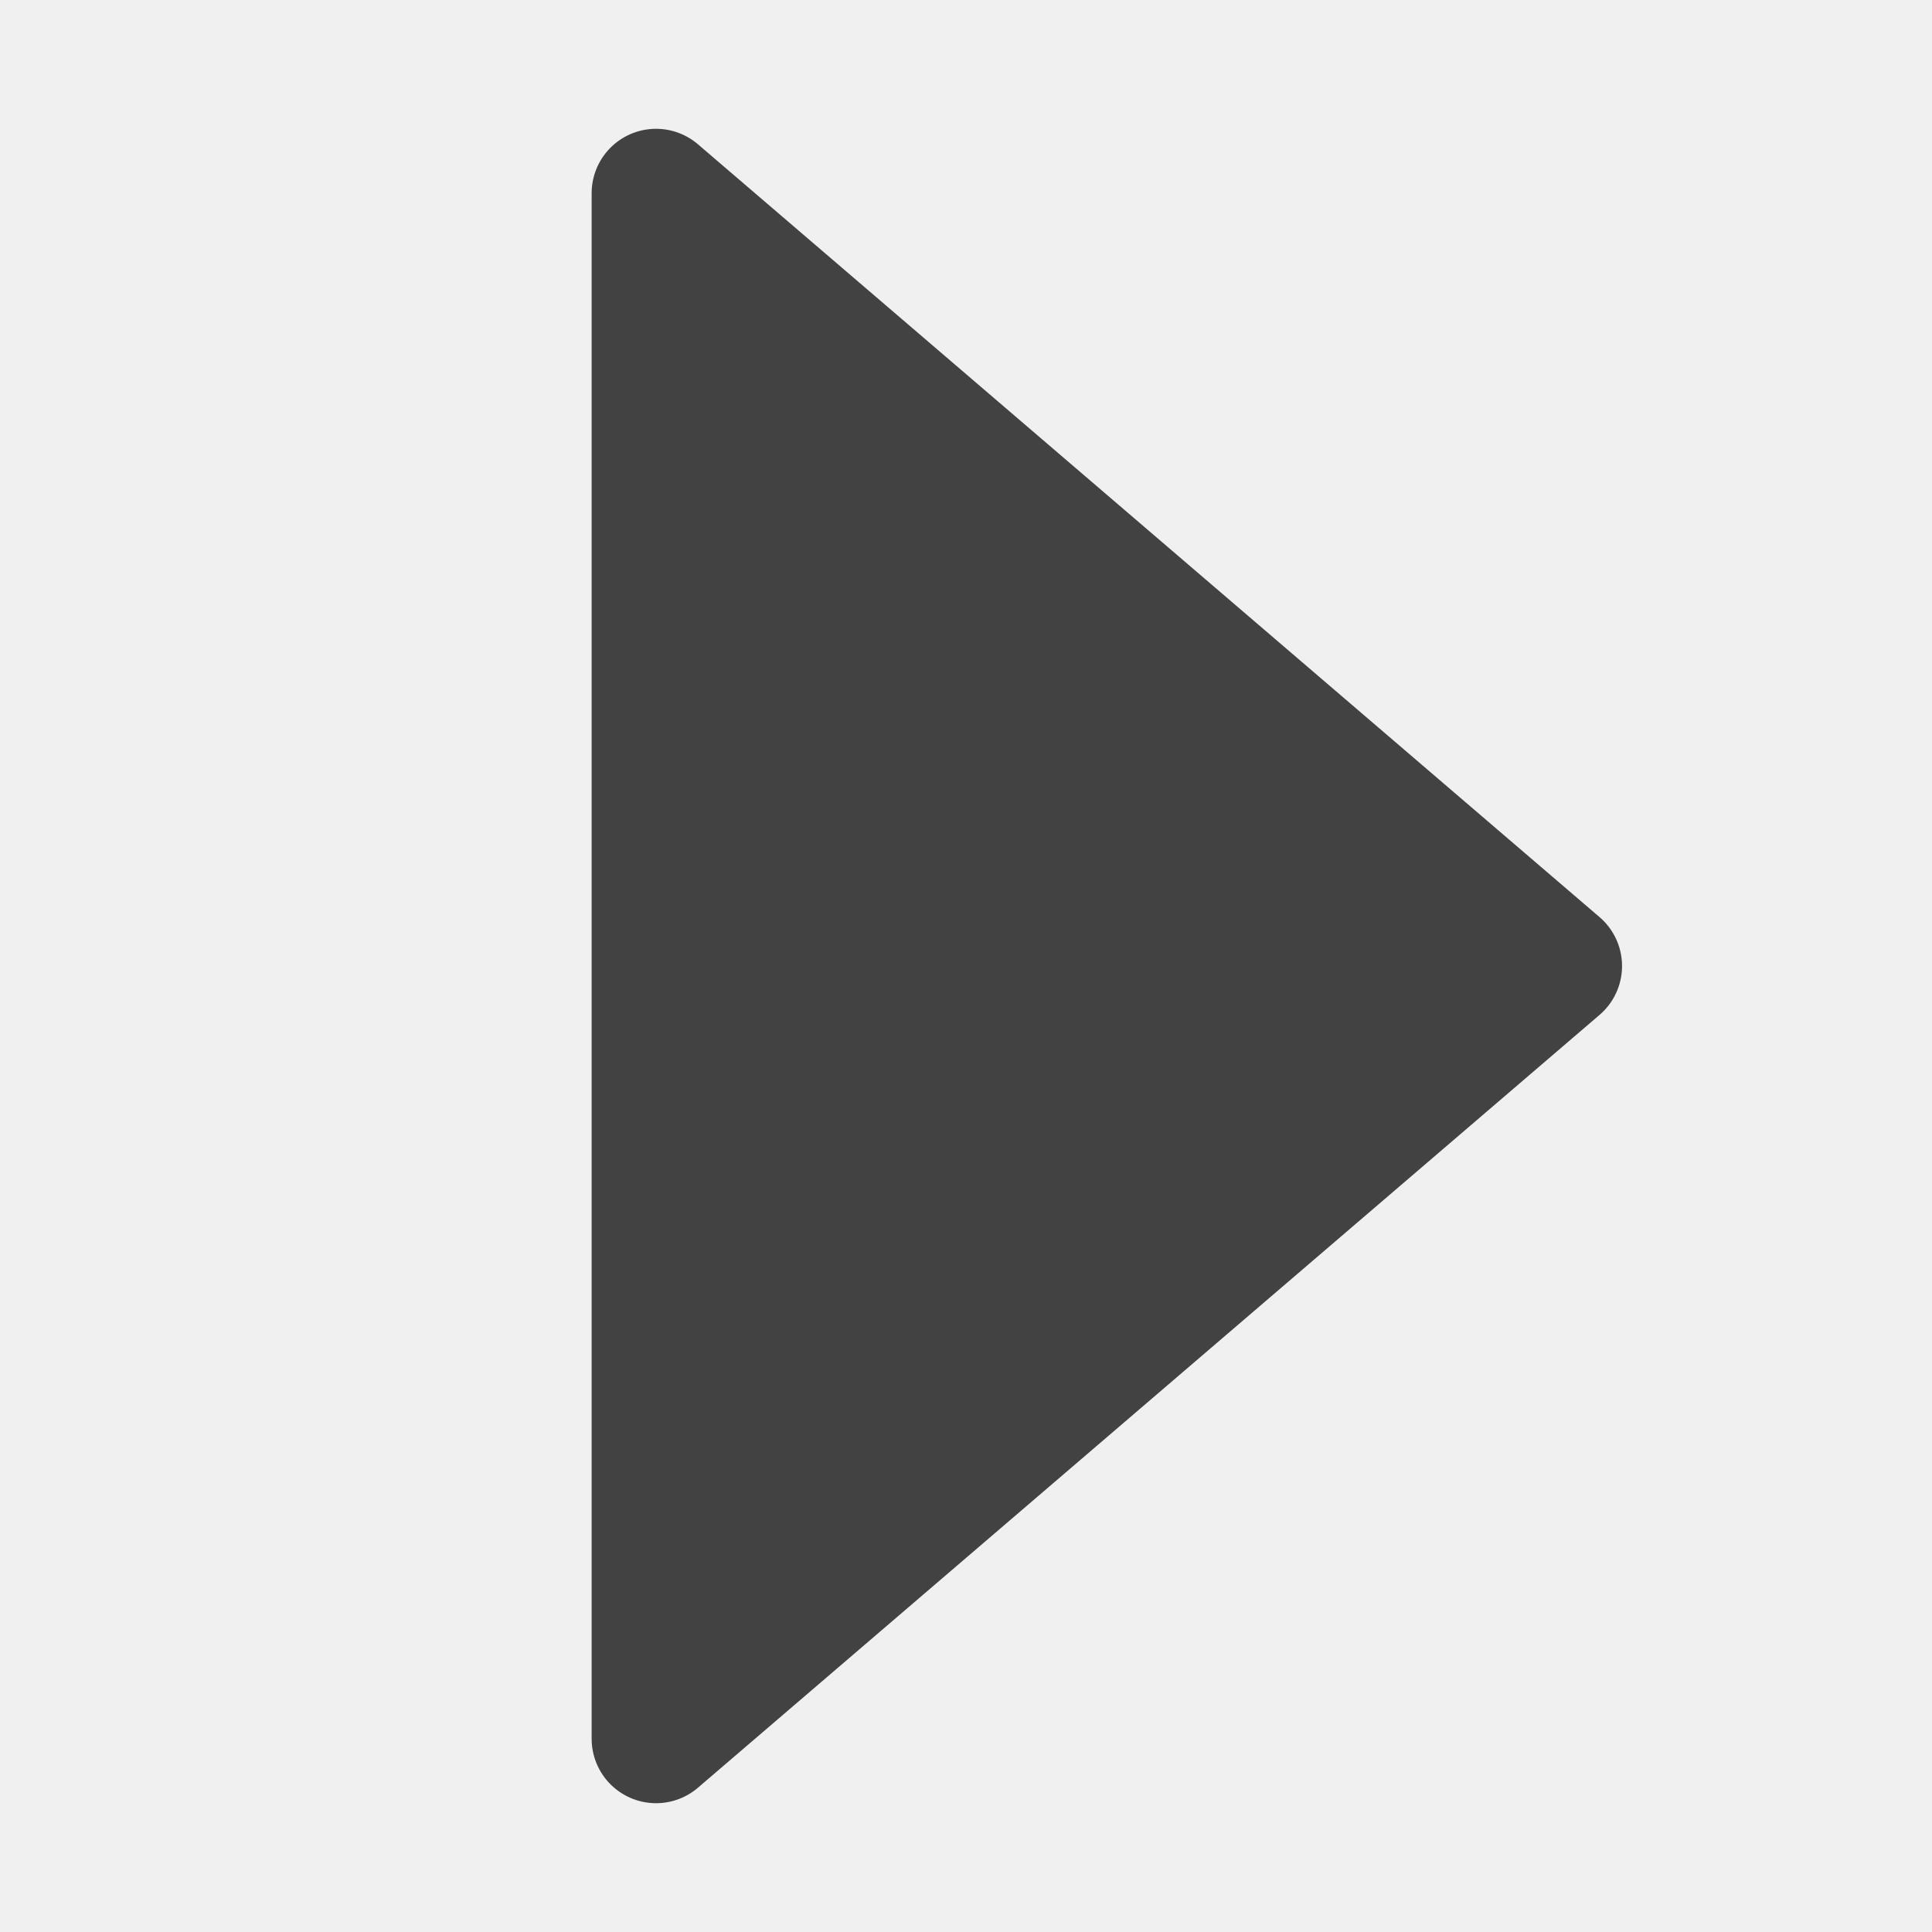
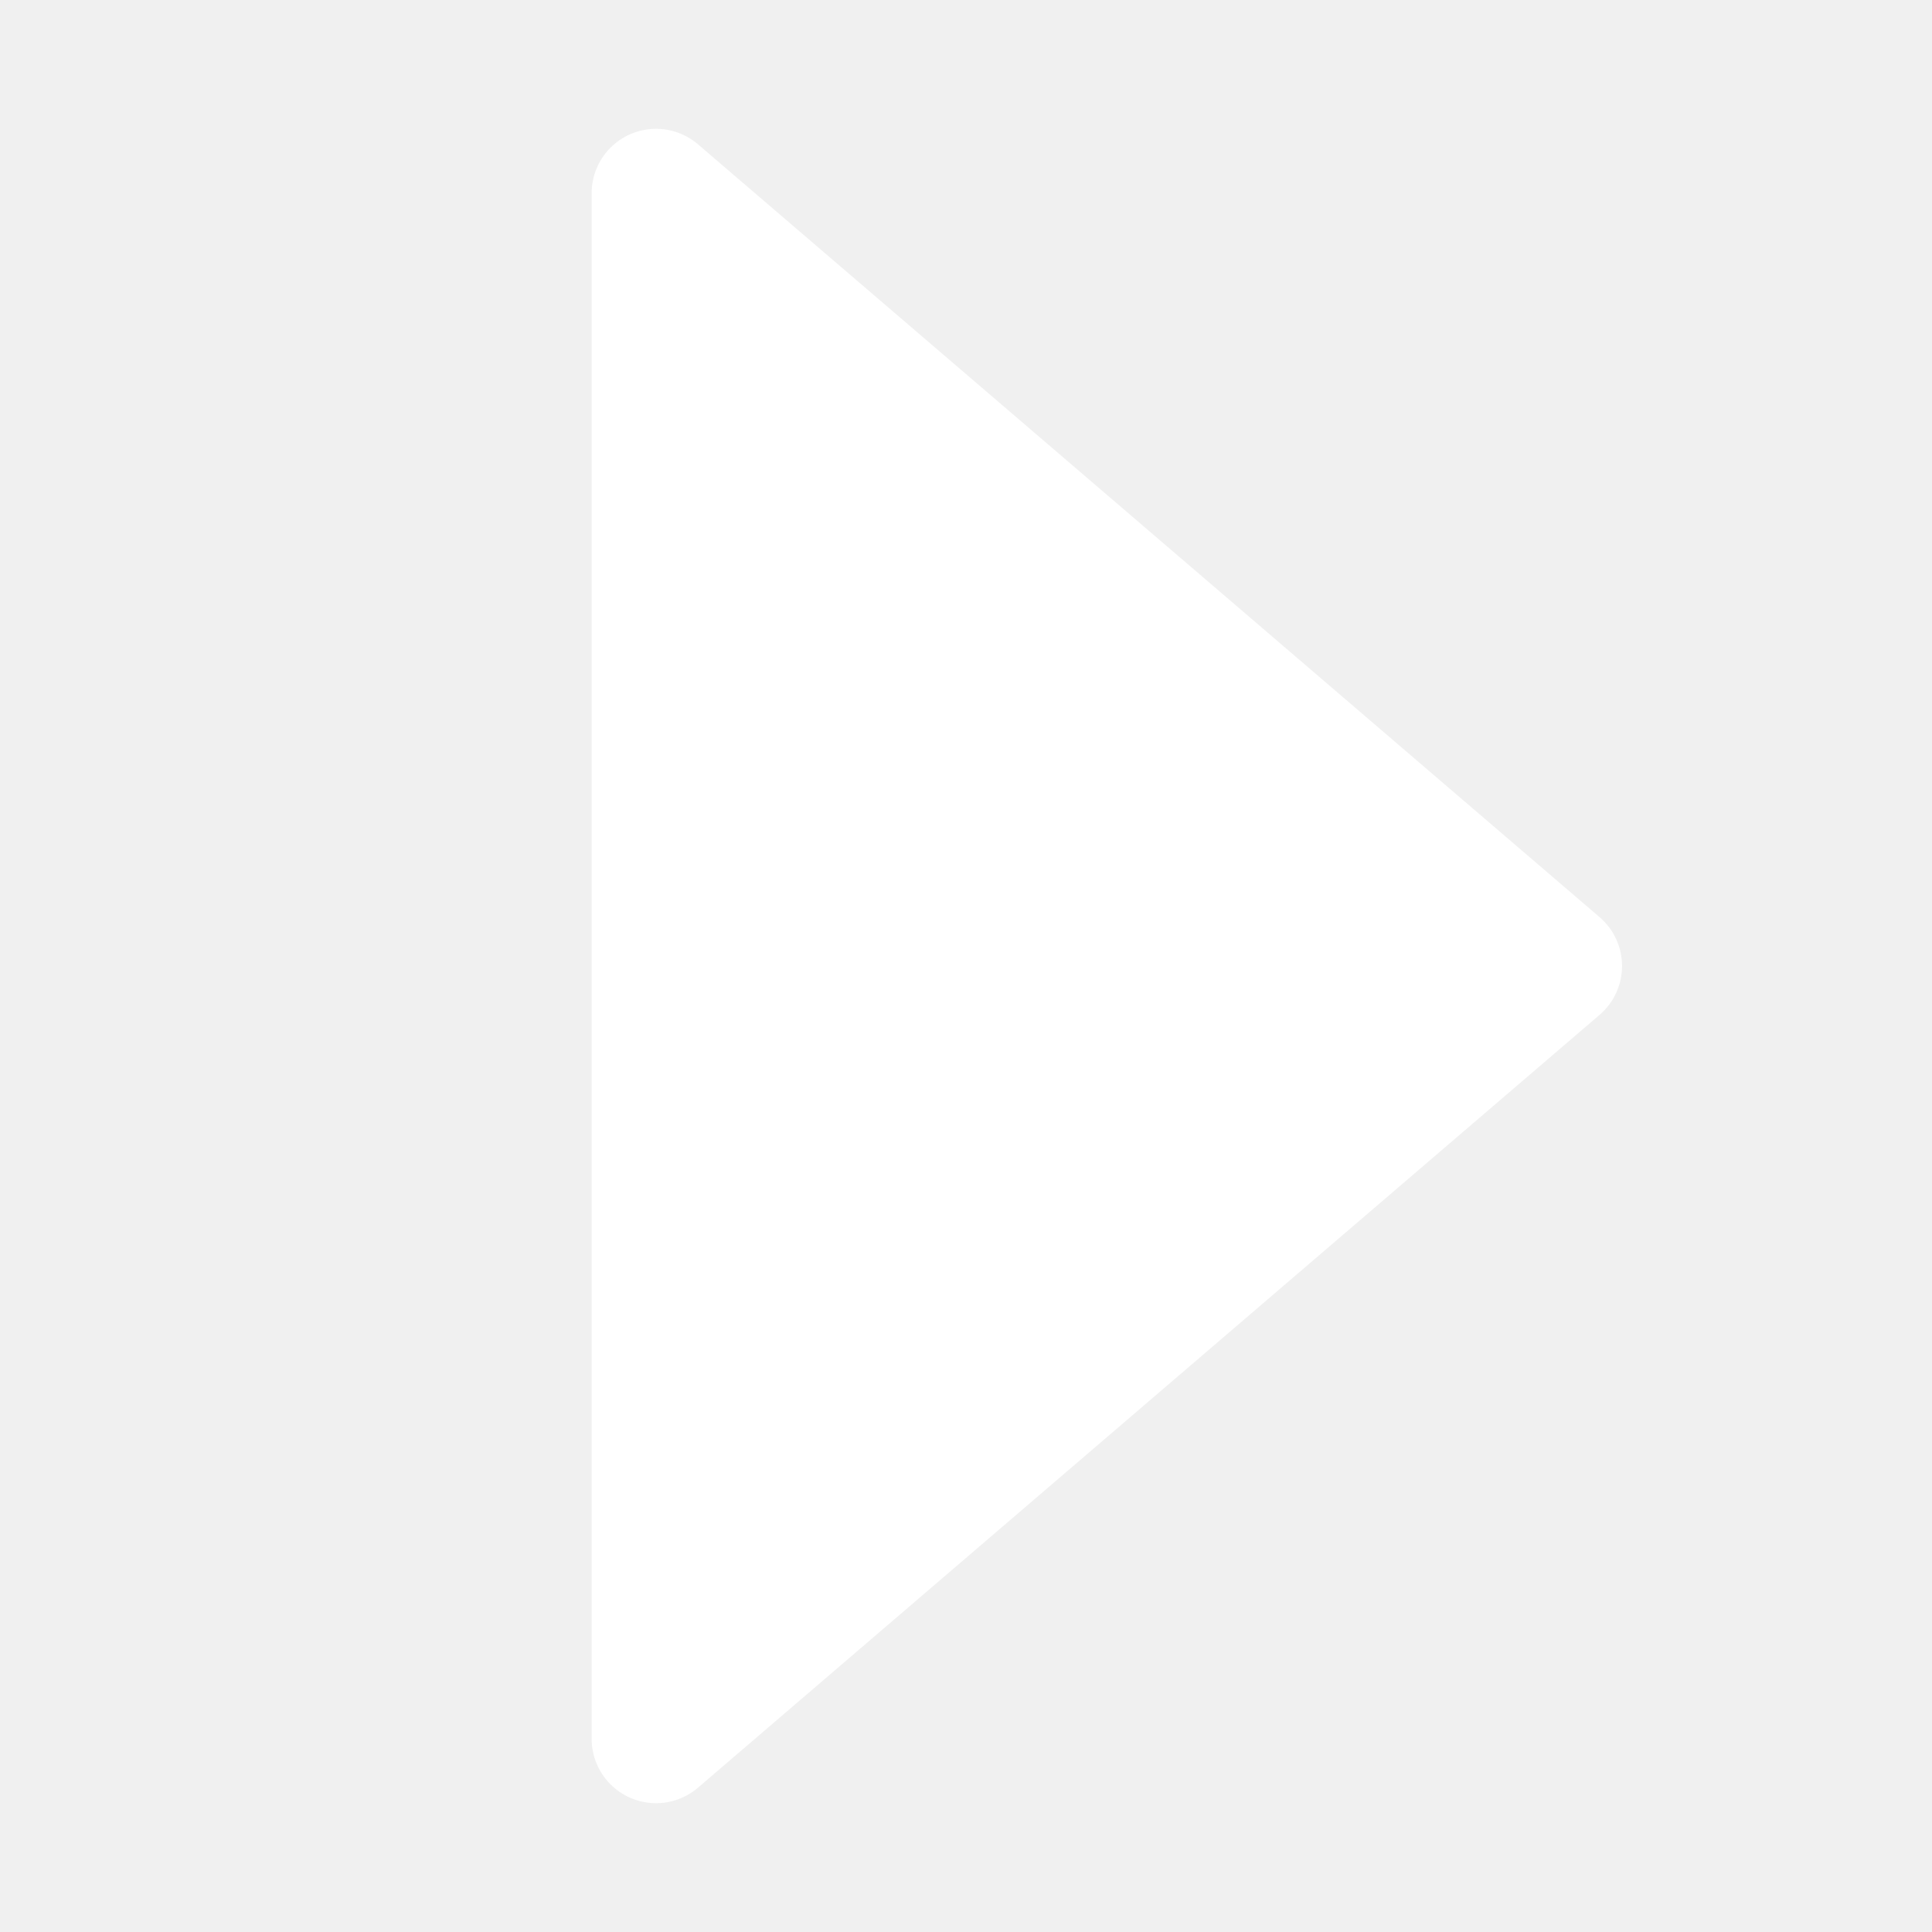
- <svg xmlns="http://www.w3.org/2000/svg" width="30" height="30">
-   <path d="M10.187 3l14 12-14 12z" fill="#424242" stroke="#424242" stroke-width="2" stroke-linecap="round" stroke-linejoin="round" />
+ <svg xmlns="http://www.w3.org/2000/svg" width="30" height="30" viewBox="0 0 30 30">
+   <path d="M10.187 3l14 12-14 12z" fill="#fff" stroke="#fff" stroke-width="2" stroke-linecap="round" stroke-linejoin="round" />
</svg>
